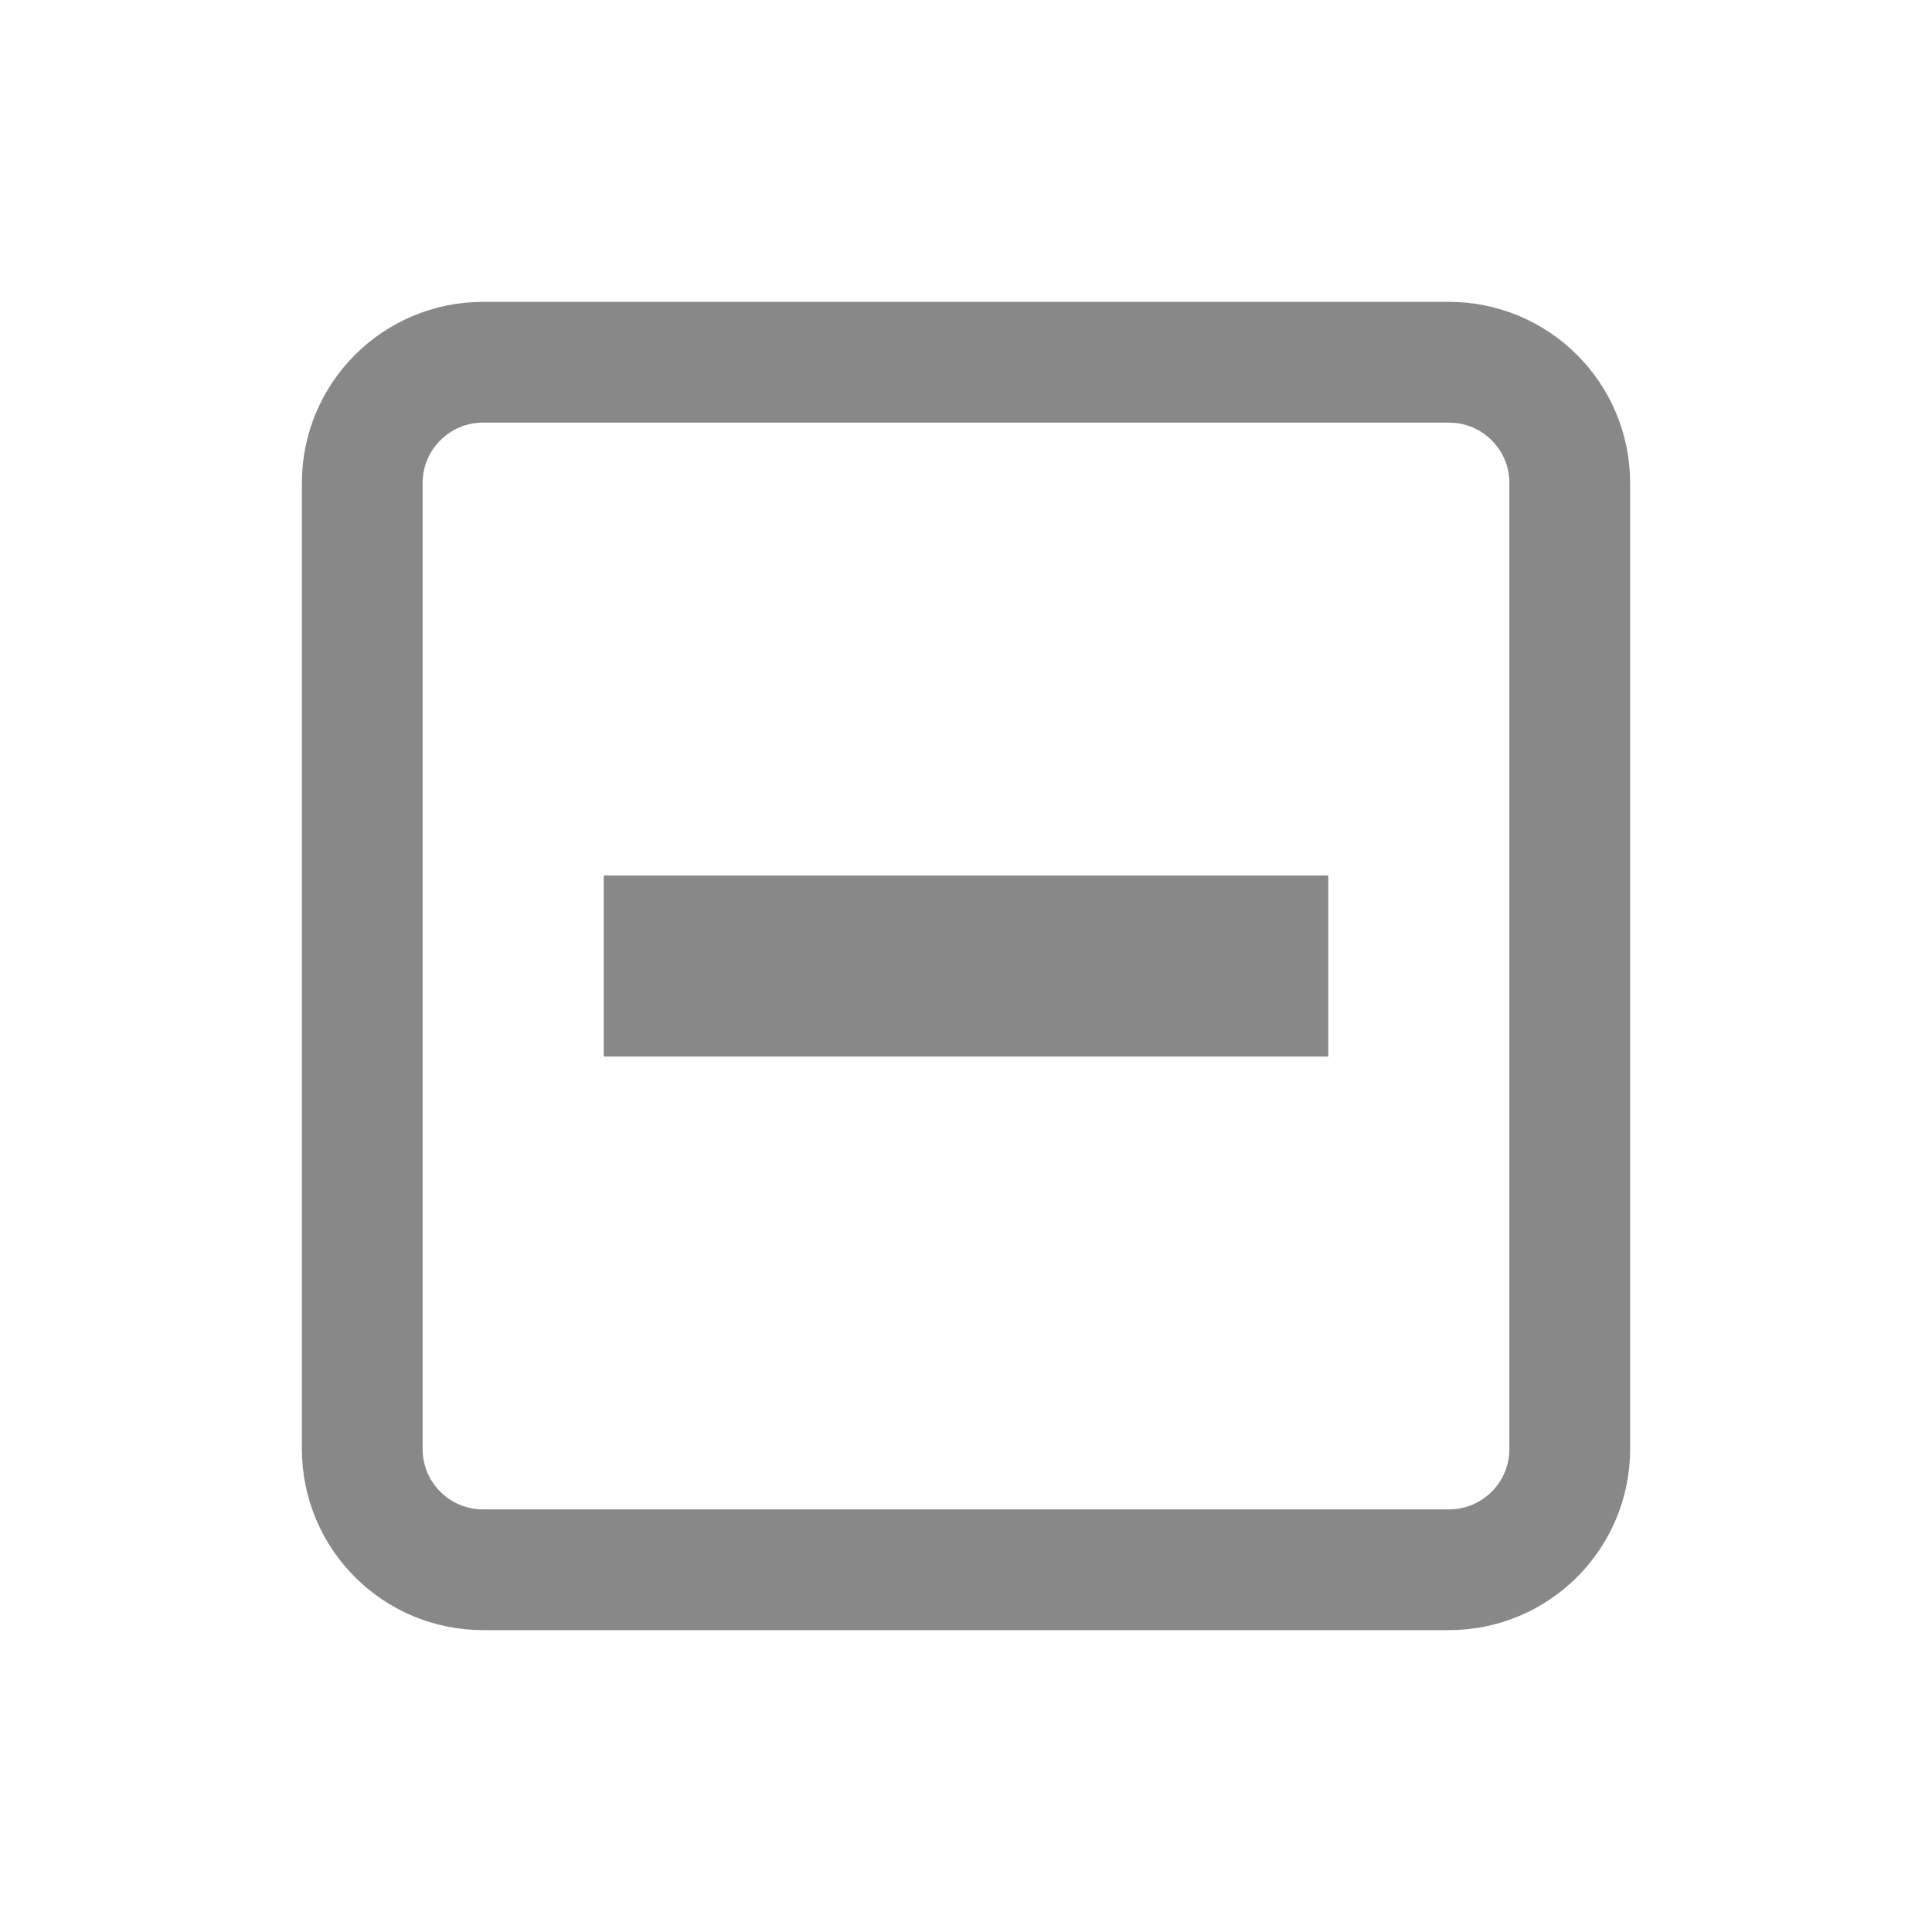
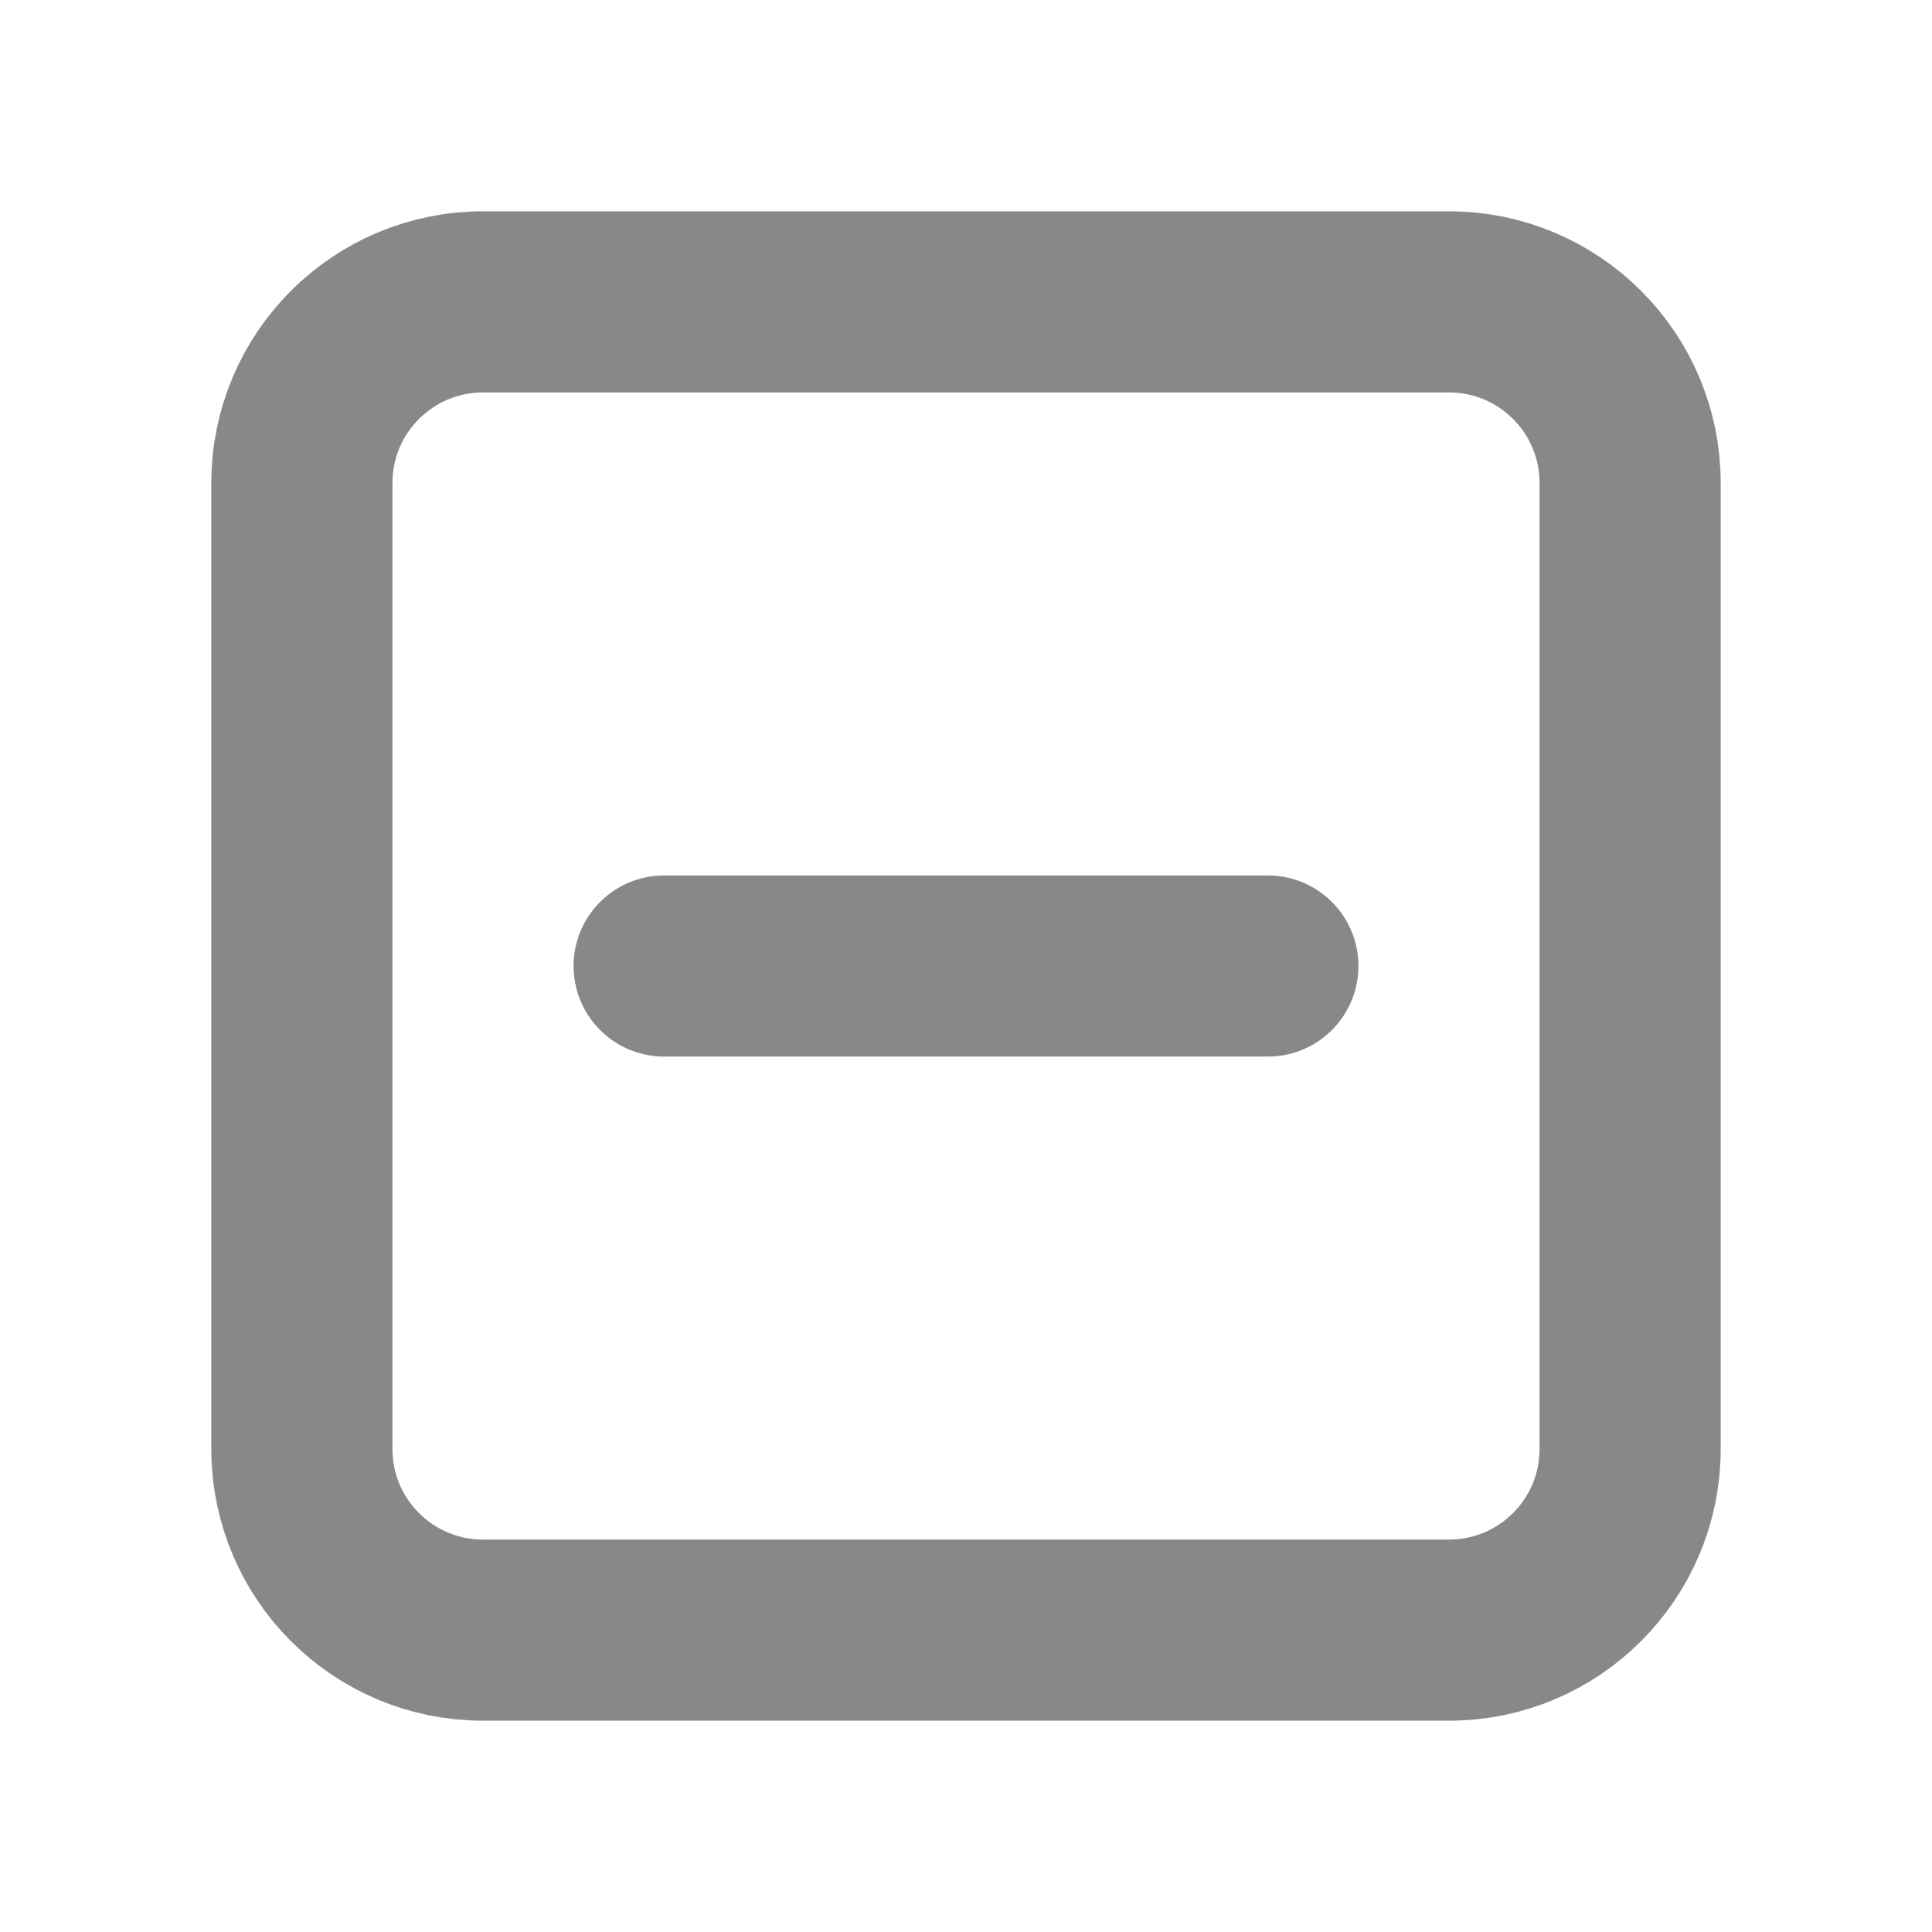
- <svg xmlns="http://www.w3.org/2000/svg" width="16" height="16" viewBox="0 0 16 16" fill="none">
-   <rect x="3" y="3" width="10" height="10" rx="1" stroke="#888888" stroke-width="1" fill="none" />
-   <line x1="5" y1="8" x2="11" y2="8" stroke="#888888" stroke-width="1.5" />
+ <svg xmlns="http://www.w3.org/2000/svg" width="16" height="16" viewBox="0 0 16 16">
+   <g fill="none" stroke="#888888" stroke-width="1.5" stroke-linecap="round" stroke-linejoin="round">
+     <rect x="2.5" y="2.5" width="11" height="11" rx="1.5" />
+     <path d="M5.5 8h5" />
+   </g>
</svg>
